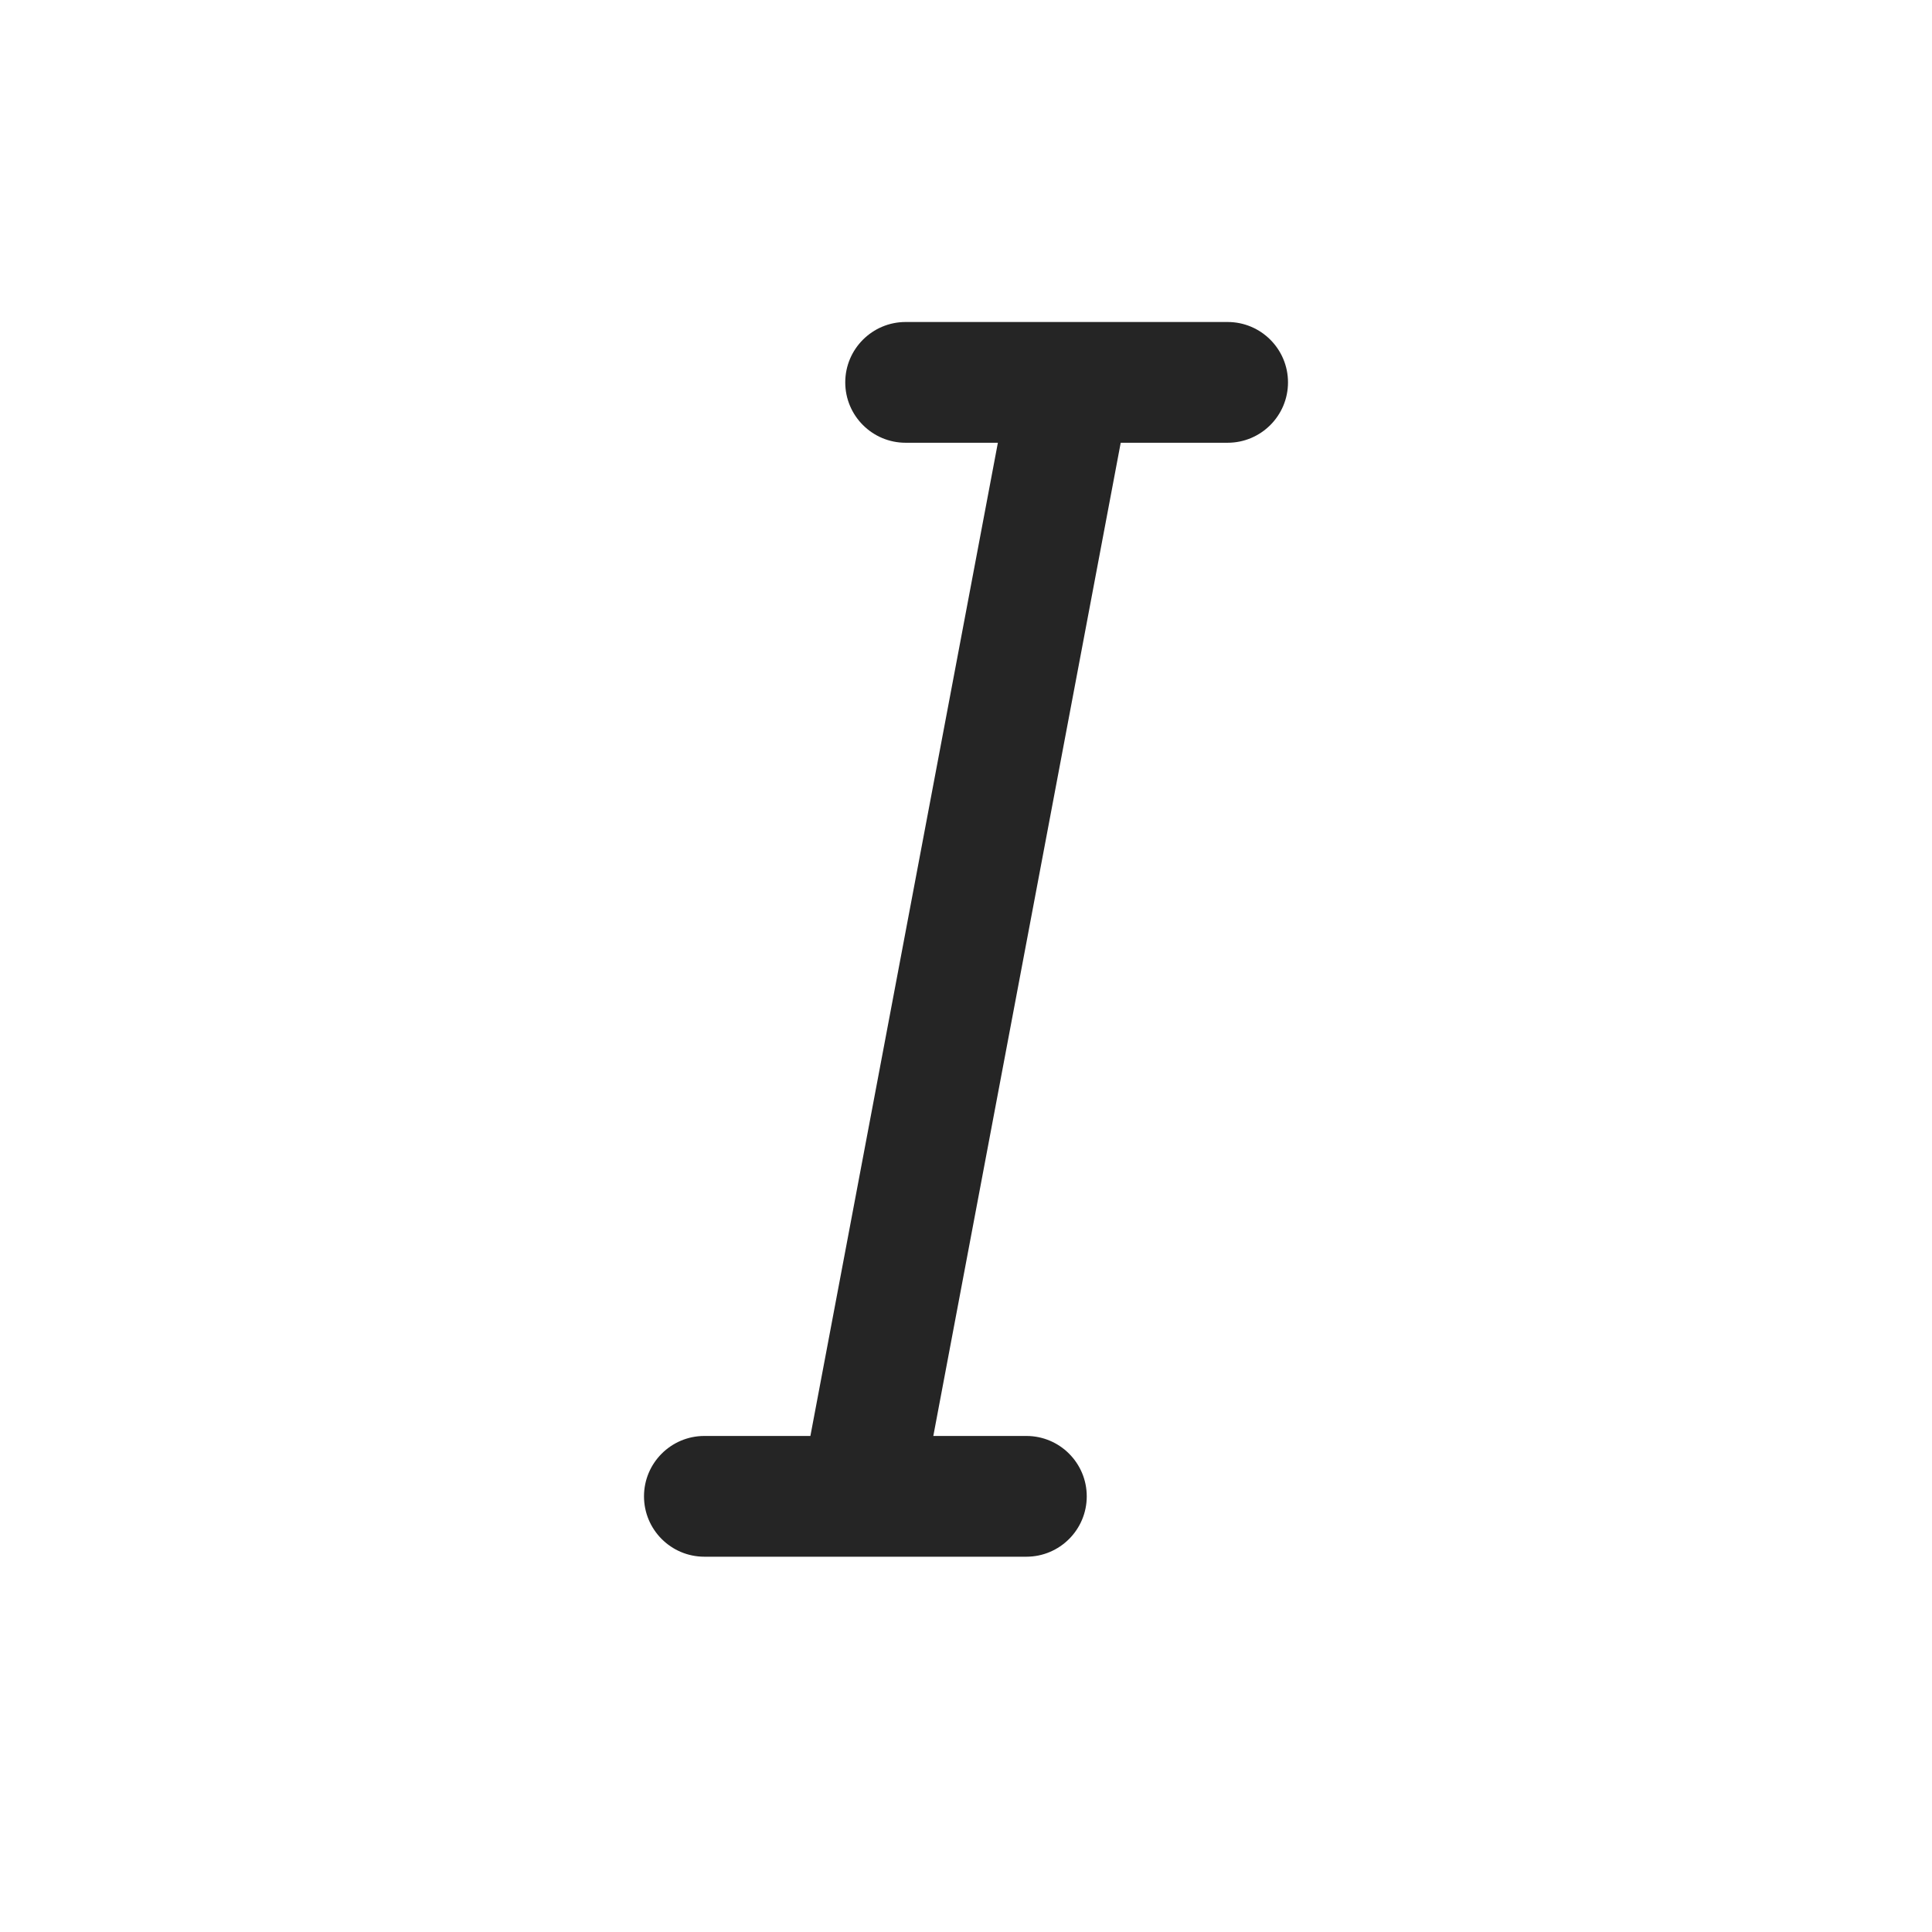
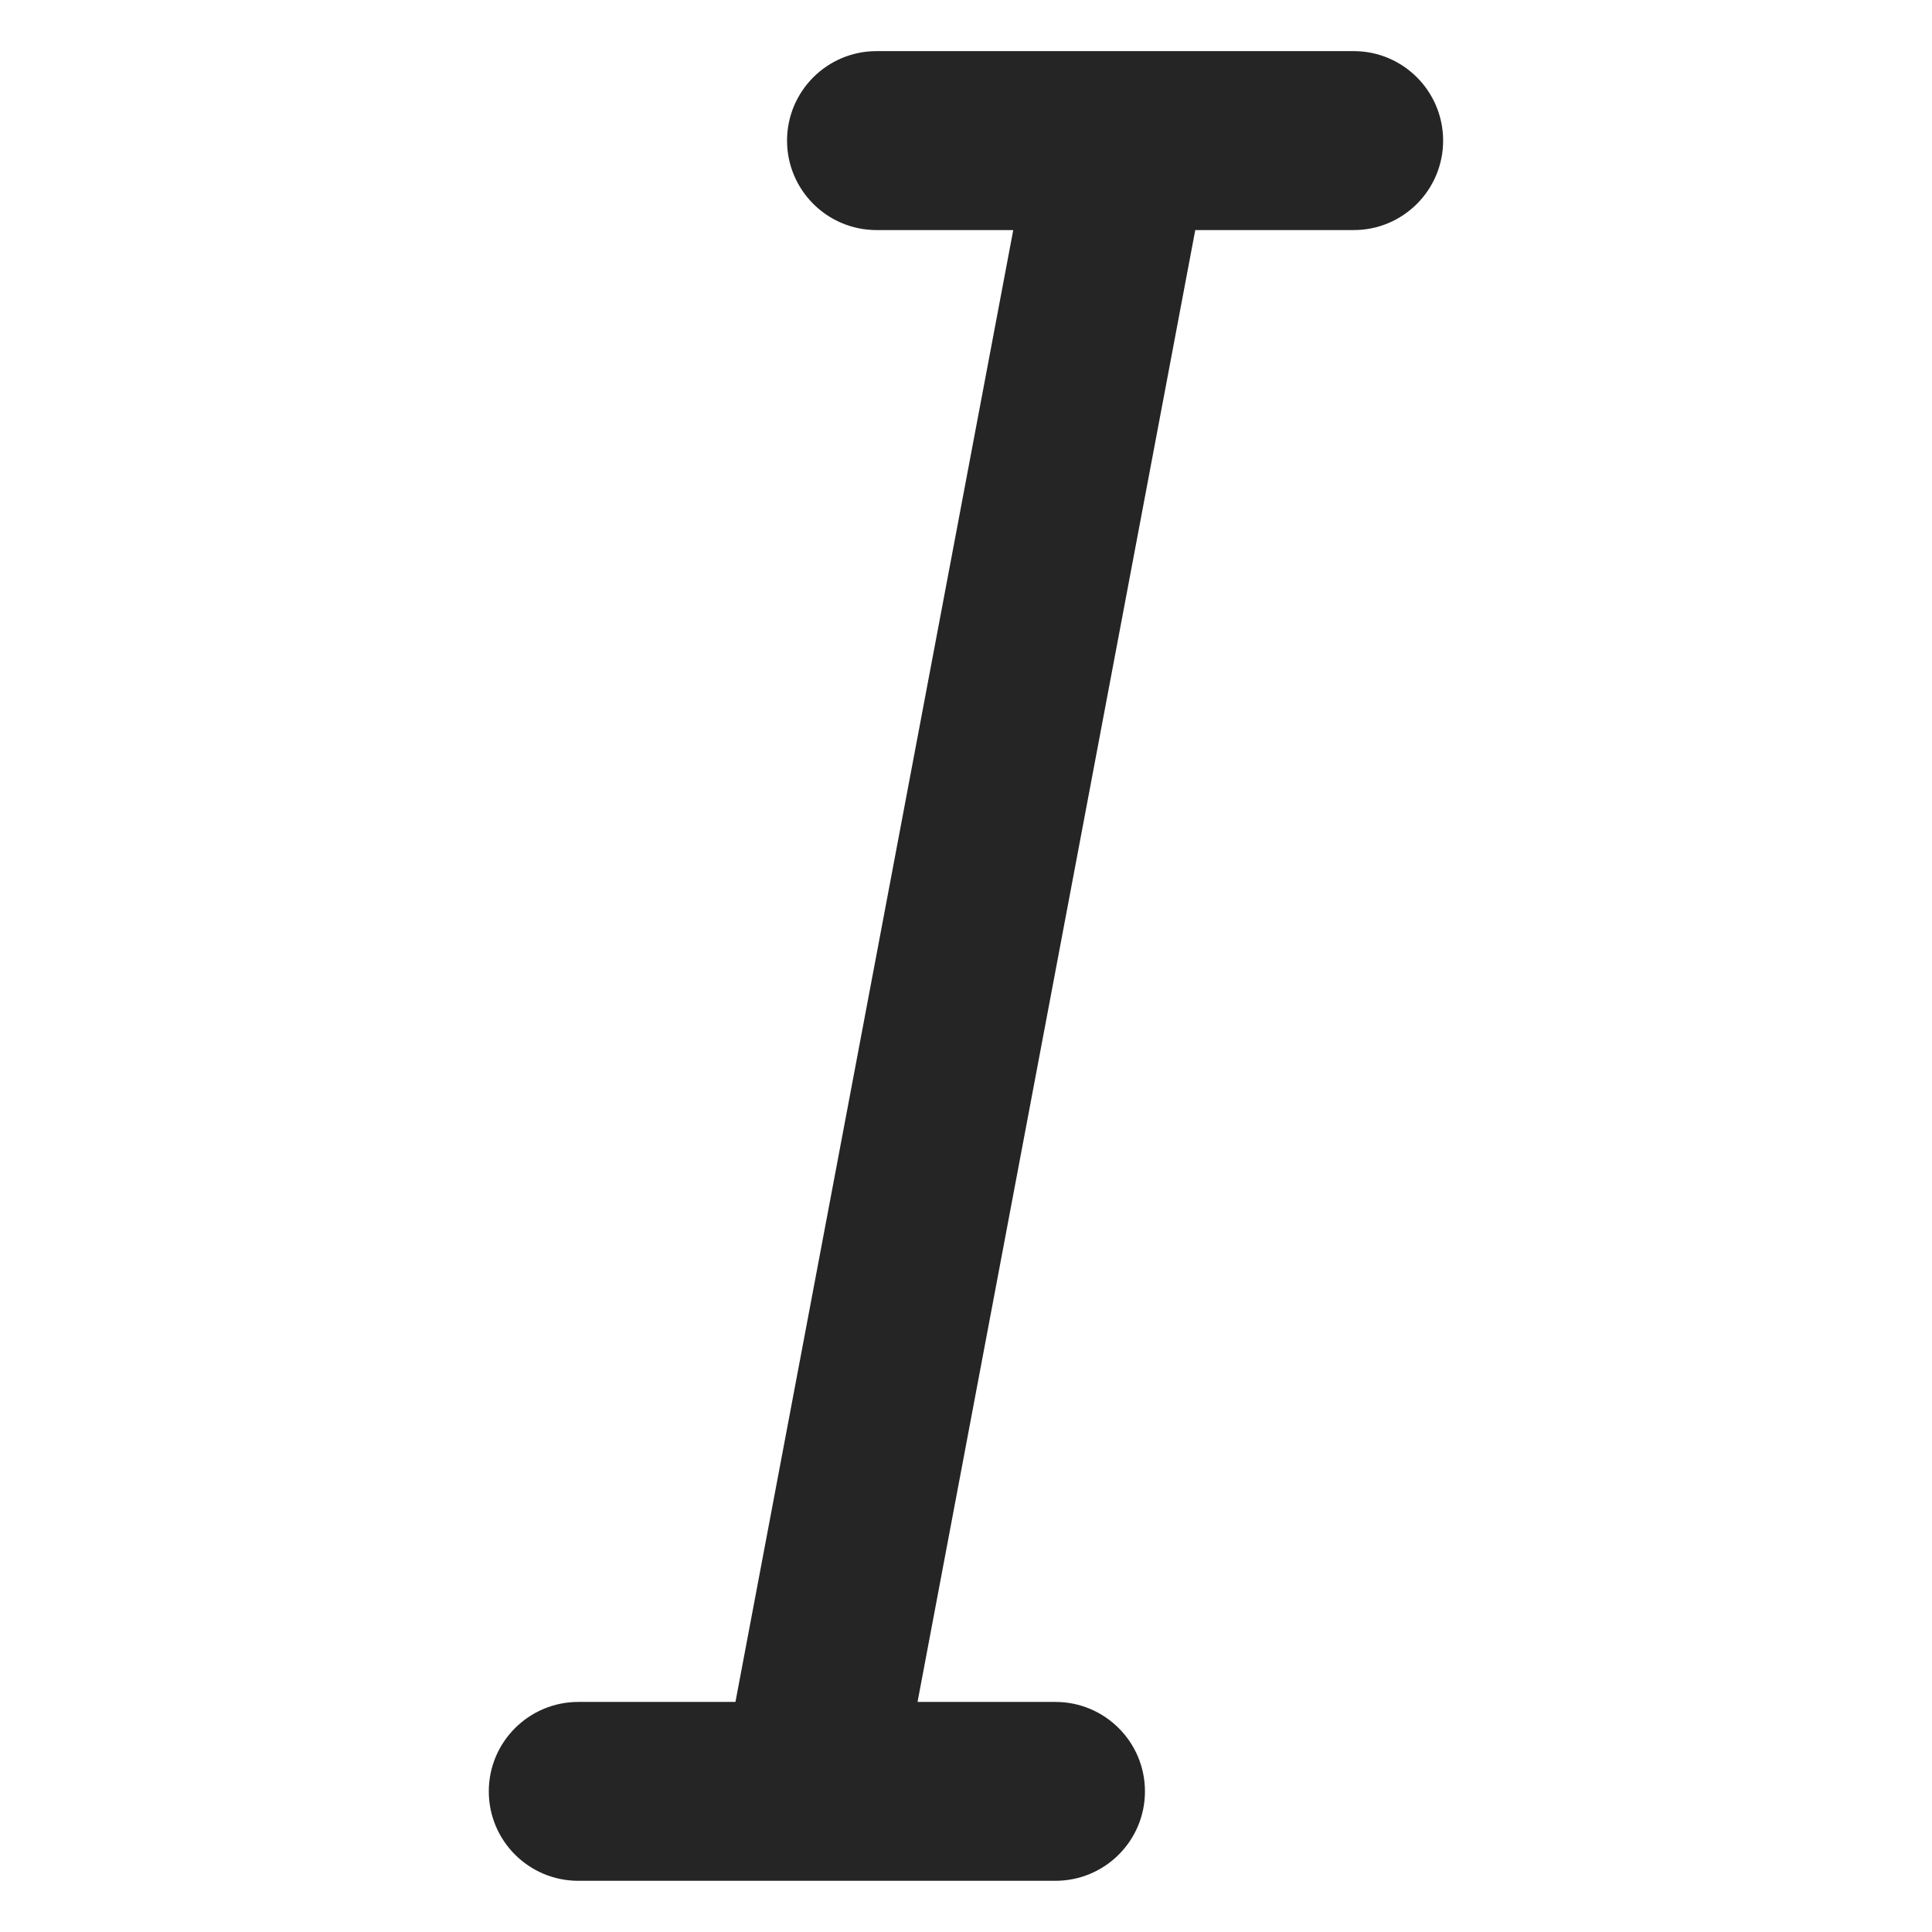
- <svg xmlns="http://www.w3.org/2000/svg" width="24" height="24" viewBox="0 0 24 24" fill="none">
-   <path d="M15.25 5.5C15.664 5.5 16 5.164 16 4.75C16 4.336 15.664 4 15.25 4H11.25C10.836 4 10.5 4.336 10.5 4.75C10.5 5.164 10.836 5.5 11.25 5.5H12.396L10.067 17.838H8.75C8.336 17.838 8 18.174 8 18.588C8 19.002 8.336 19.338 8.75 19.338H12.75C13.164 19.338 13.5 19.002 13.5 18.588C13.5 18.174 13.164 17.838 12.75 17.838H11.594L13.922 5.5H15.25Z" fill="#252525" />
+ <svg xmlns="http://www.w3.org/2000/svg" xmlns:ns1="http://vectornator.io" height="100%" stroke-miterlimit="10" style="fill-rule:nonzero;clip-rule:evenodd;stroke-linecap:round;stroke-linejoin:round;" version="1.1" viewBox="0 0 24 24" width="100%" xml:space="preserve">
+   <defs />
+   <g id="Untitled" ns1:layerName="Untitled">
+     <path d="M16.816 2.858C17.43 2.858 17.927 2.36 17.927 1.747C17.927 1.133 17.43 0.635 16.816 0.635L10.889 0.635C10.275 0.635 9.777 1.133 9.777 1.747C9.777 2.36 10.275 2.858 10.889 2.858L12.587 2.858L9.136 21.142L7.184 21.142C6.57 21.142 6.072 21.64 6.072 22.253C6.072 22.867 6.57 23.364 7.184 23.364L13.111 23.364C13.725 23.364 14.223 22.867 14.223 22.253C14.223 21.64 13.725 21.142 13.111 21.142L11.398 21.142L14.848 2.858L16.816 2.858Z" fill="#252525" fill-rule="nonzero" opacity="1" stroke="none" />
+   </g>
</svg>
